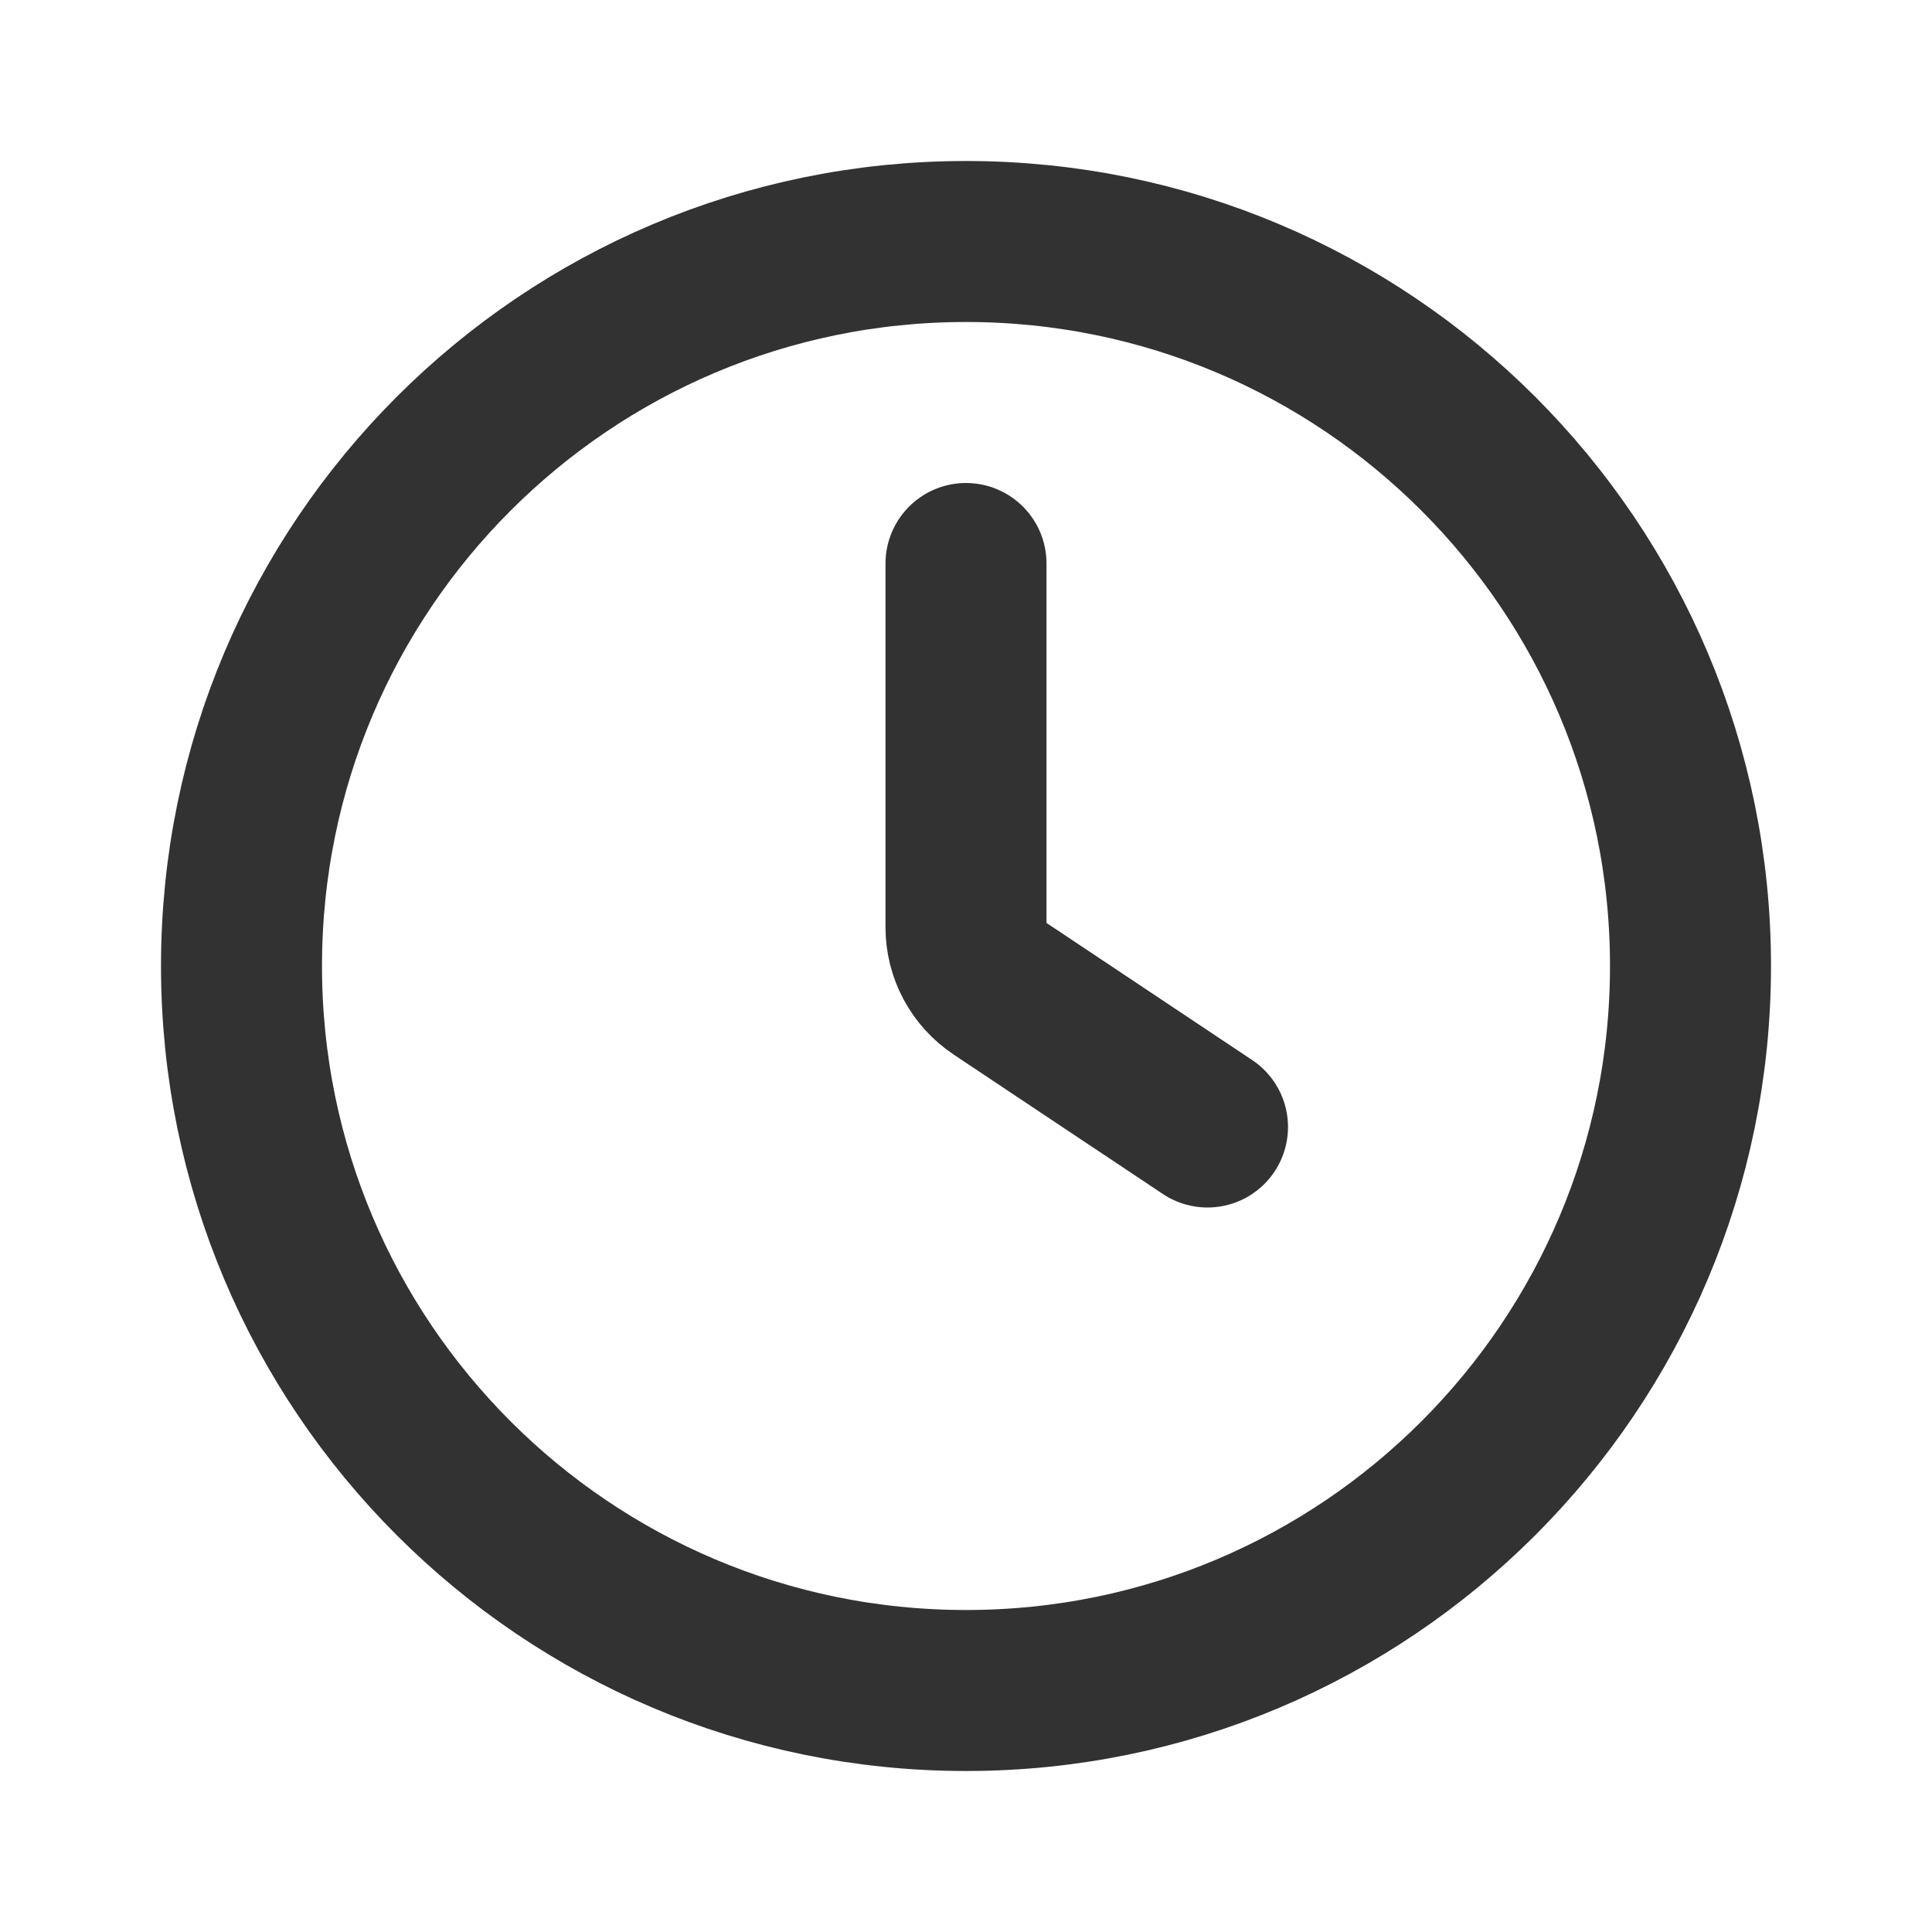
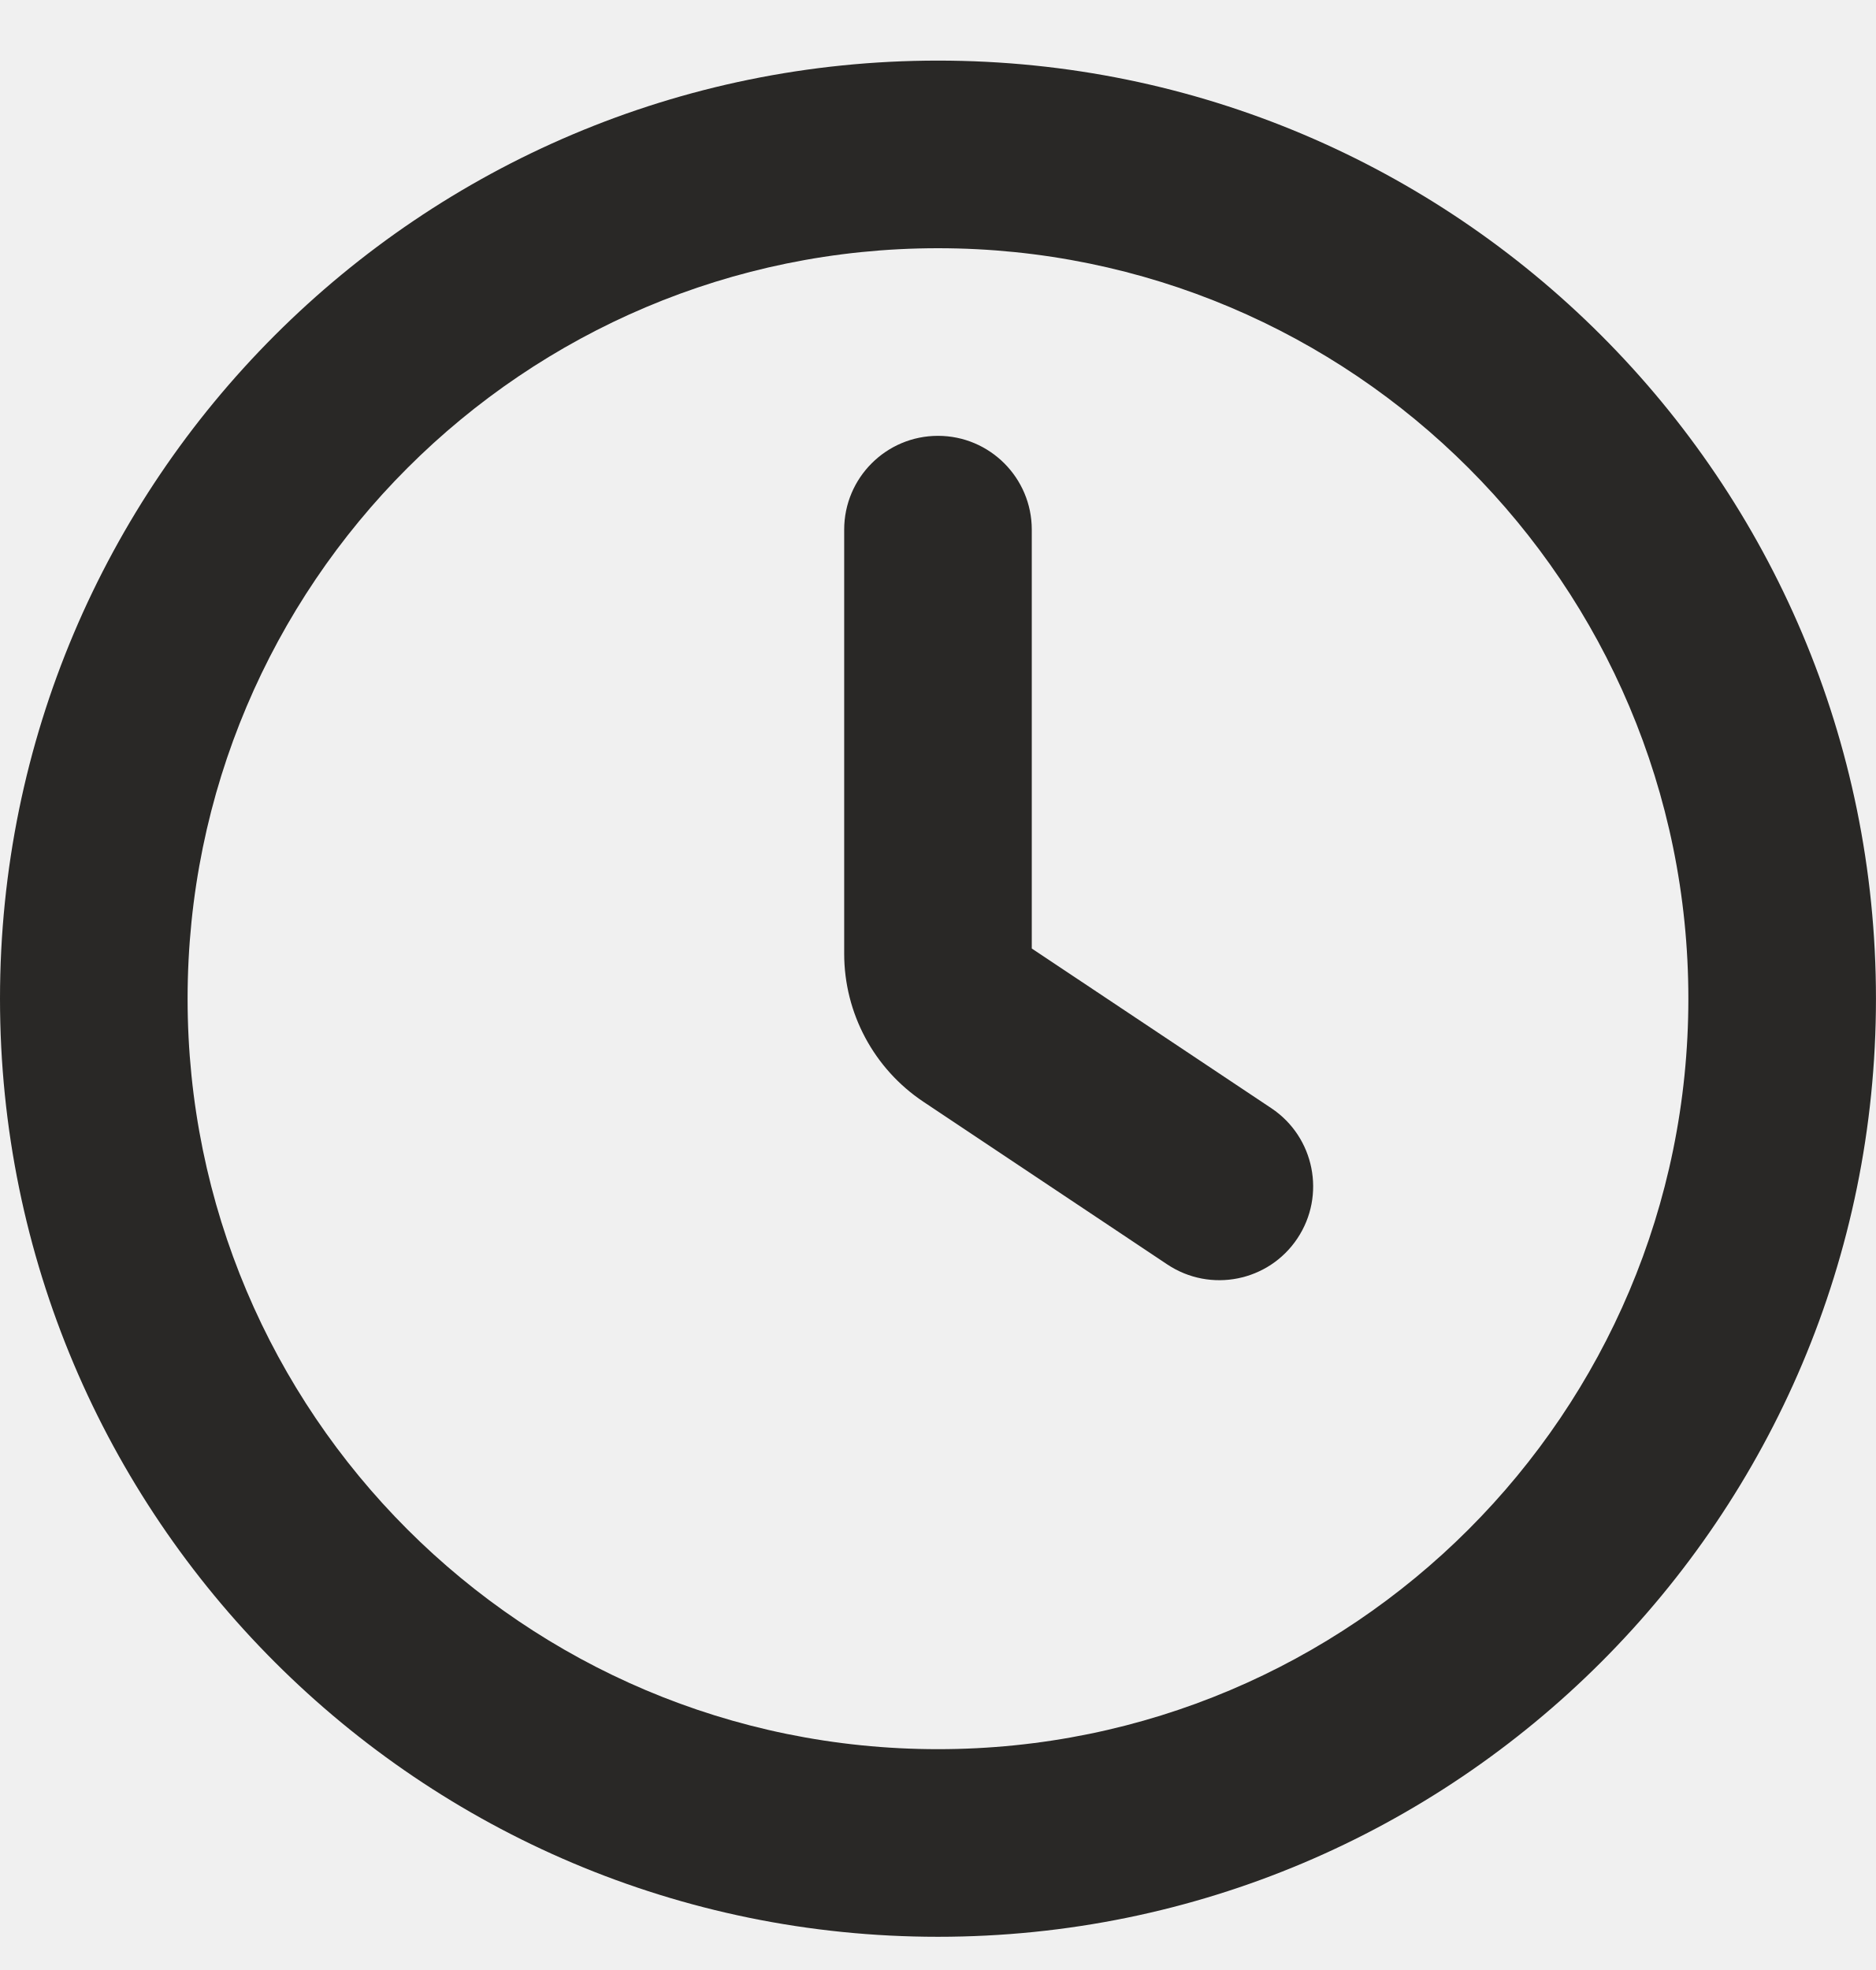
- <svg xmlns="http://www.w3.org/2000/svg" width="24" height="24" viewBox="0 0 24 24" fill="none">
-   <rect width="24" height="24" fill="white" />
-   <path d="M21 12C21 16.971 16.971 21 12 21C7.029 21 3 16.971 3 12C3 7.029 7.029 3 12 3C16.971 3 21 7.029 21 12Z" stroke="#323232" stroke-width="2" />
-   <path d="M12 7L12 11.5L12 11.52C12 11.82 12.15 12.1 12.4 12.267V12.267L15 14" stroke="#323232" stroke-width="2" stroke-linecap="round" stroke-linejoin="round" />
+ <svg xmlns="http://www.w3.org/2000/svg" width="20" height="21" viewBox="0 0 20 21" fill="none">
+   <path fill-rule="evenodd" clip-rule="evenodd" d="M2 10.646C2 6.228 5.582 2.646 10 2.646C14.418 2.646 18 6.228 18 10.646C18 15.065 14.418 18.646 10 18.646C5.582 18.646 2 15.065 2 10.646ZM10 0.646C4.477 0.646 0 5.124 0 10.646C0 16.169 4.477 20.646 10 20.646C15.523 20.646 20 16.169 20 10.646C20 5.124 15.523 0.646 10 0.646ZM12.445 13.479C12.905 13.785 13.526 13.661 13.832 13.201C14.138 12.742 14.014 12.121 13.555 11.814L11 10.111V5.646C11 5.094 10.552 4.646 10 4.646C9.448 4.646 9 5.094 9 5.646V10.146V10.166C9 10.8 9.317 11.393 9.845 11.745L12.445 13.479Z" fill="#292826" />
</svg>
